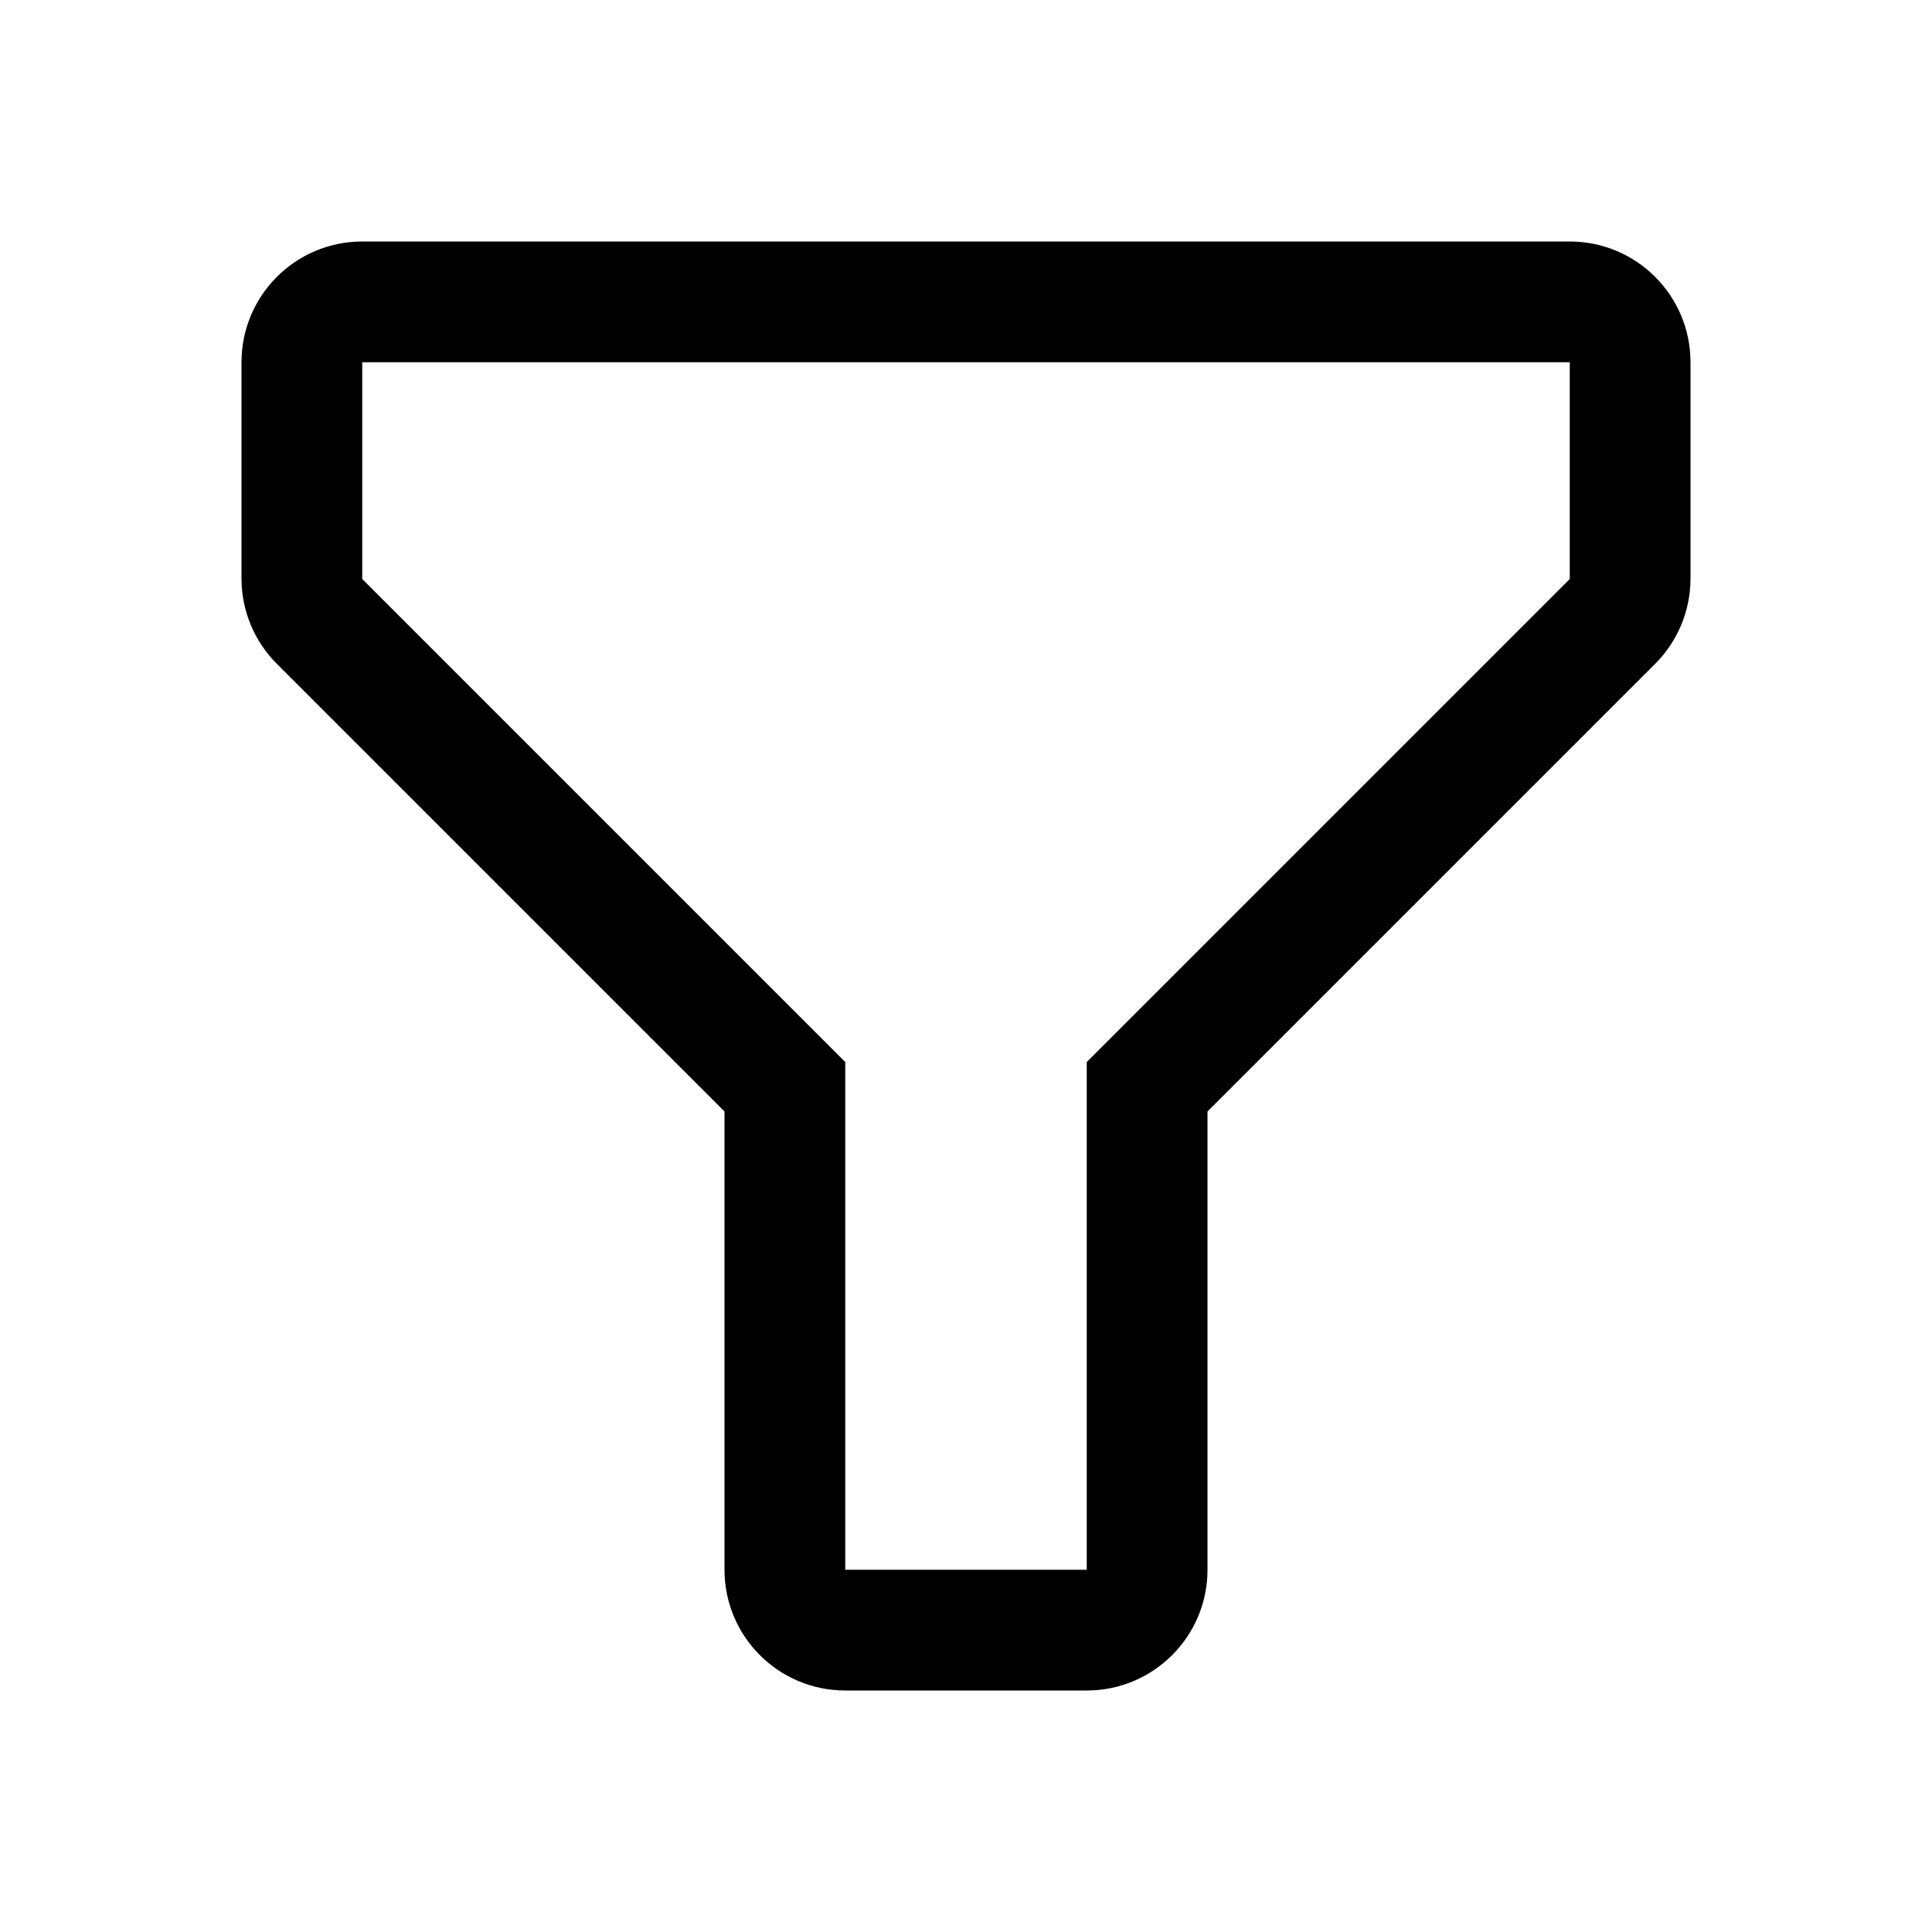
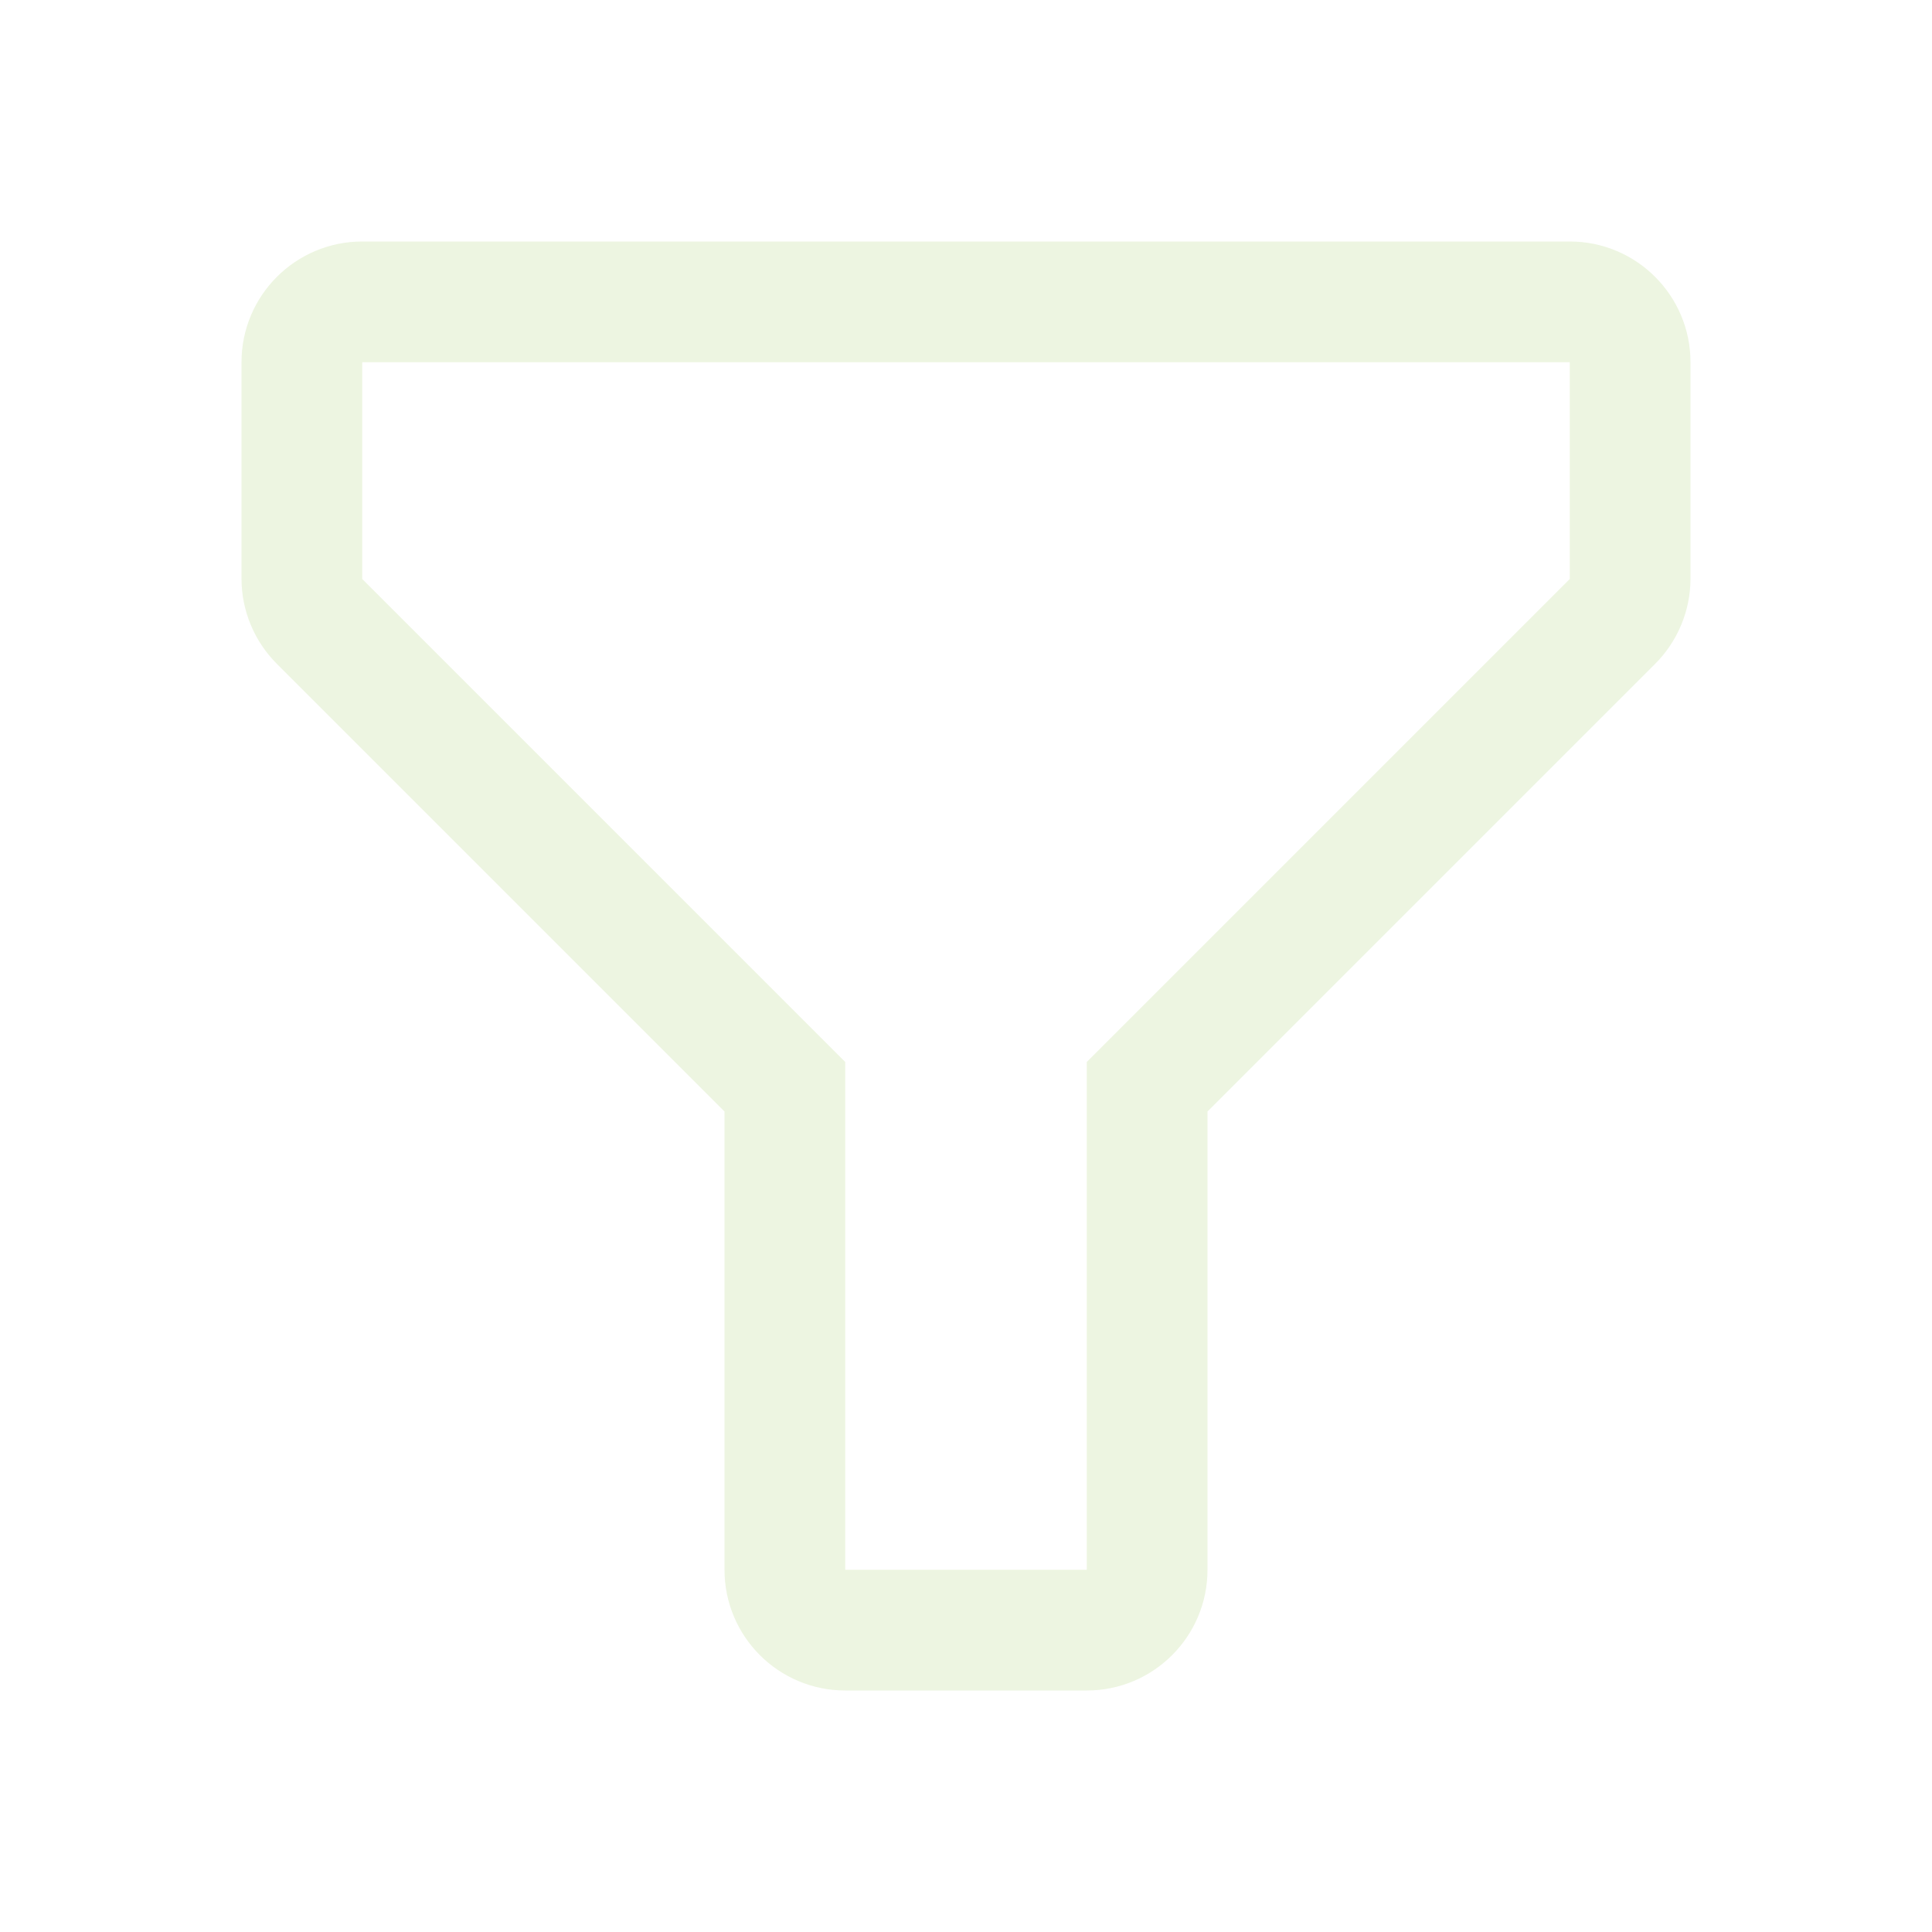
- <svg fill="#000000" width="64px" height="64px" viewBox="0 0 32 32">
+ <svg fill="#edf5e1" width="64px" height="64px" viewBox="0 0 32 32">
  <path d="M18,28H14a2,2,0,0,1-2-2V18.41L4.59,11A2,2,0,0,1,4,9.59V6A2,2,0,0,1,6,4H26a2,2,0,0,1,2,2V9.59A2,2,0,0,1,27.41,11L20,18.41V26A2,2,0,0,1,18,28ZM6,6V9.59l8,8V26h4V17.59l8-8V6Z" />
</svg>
